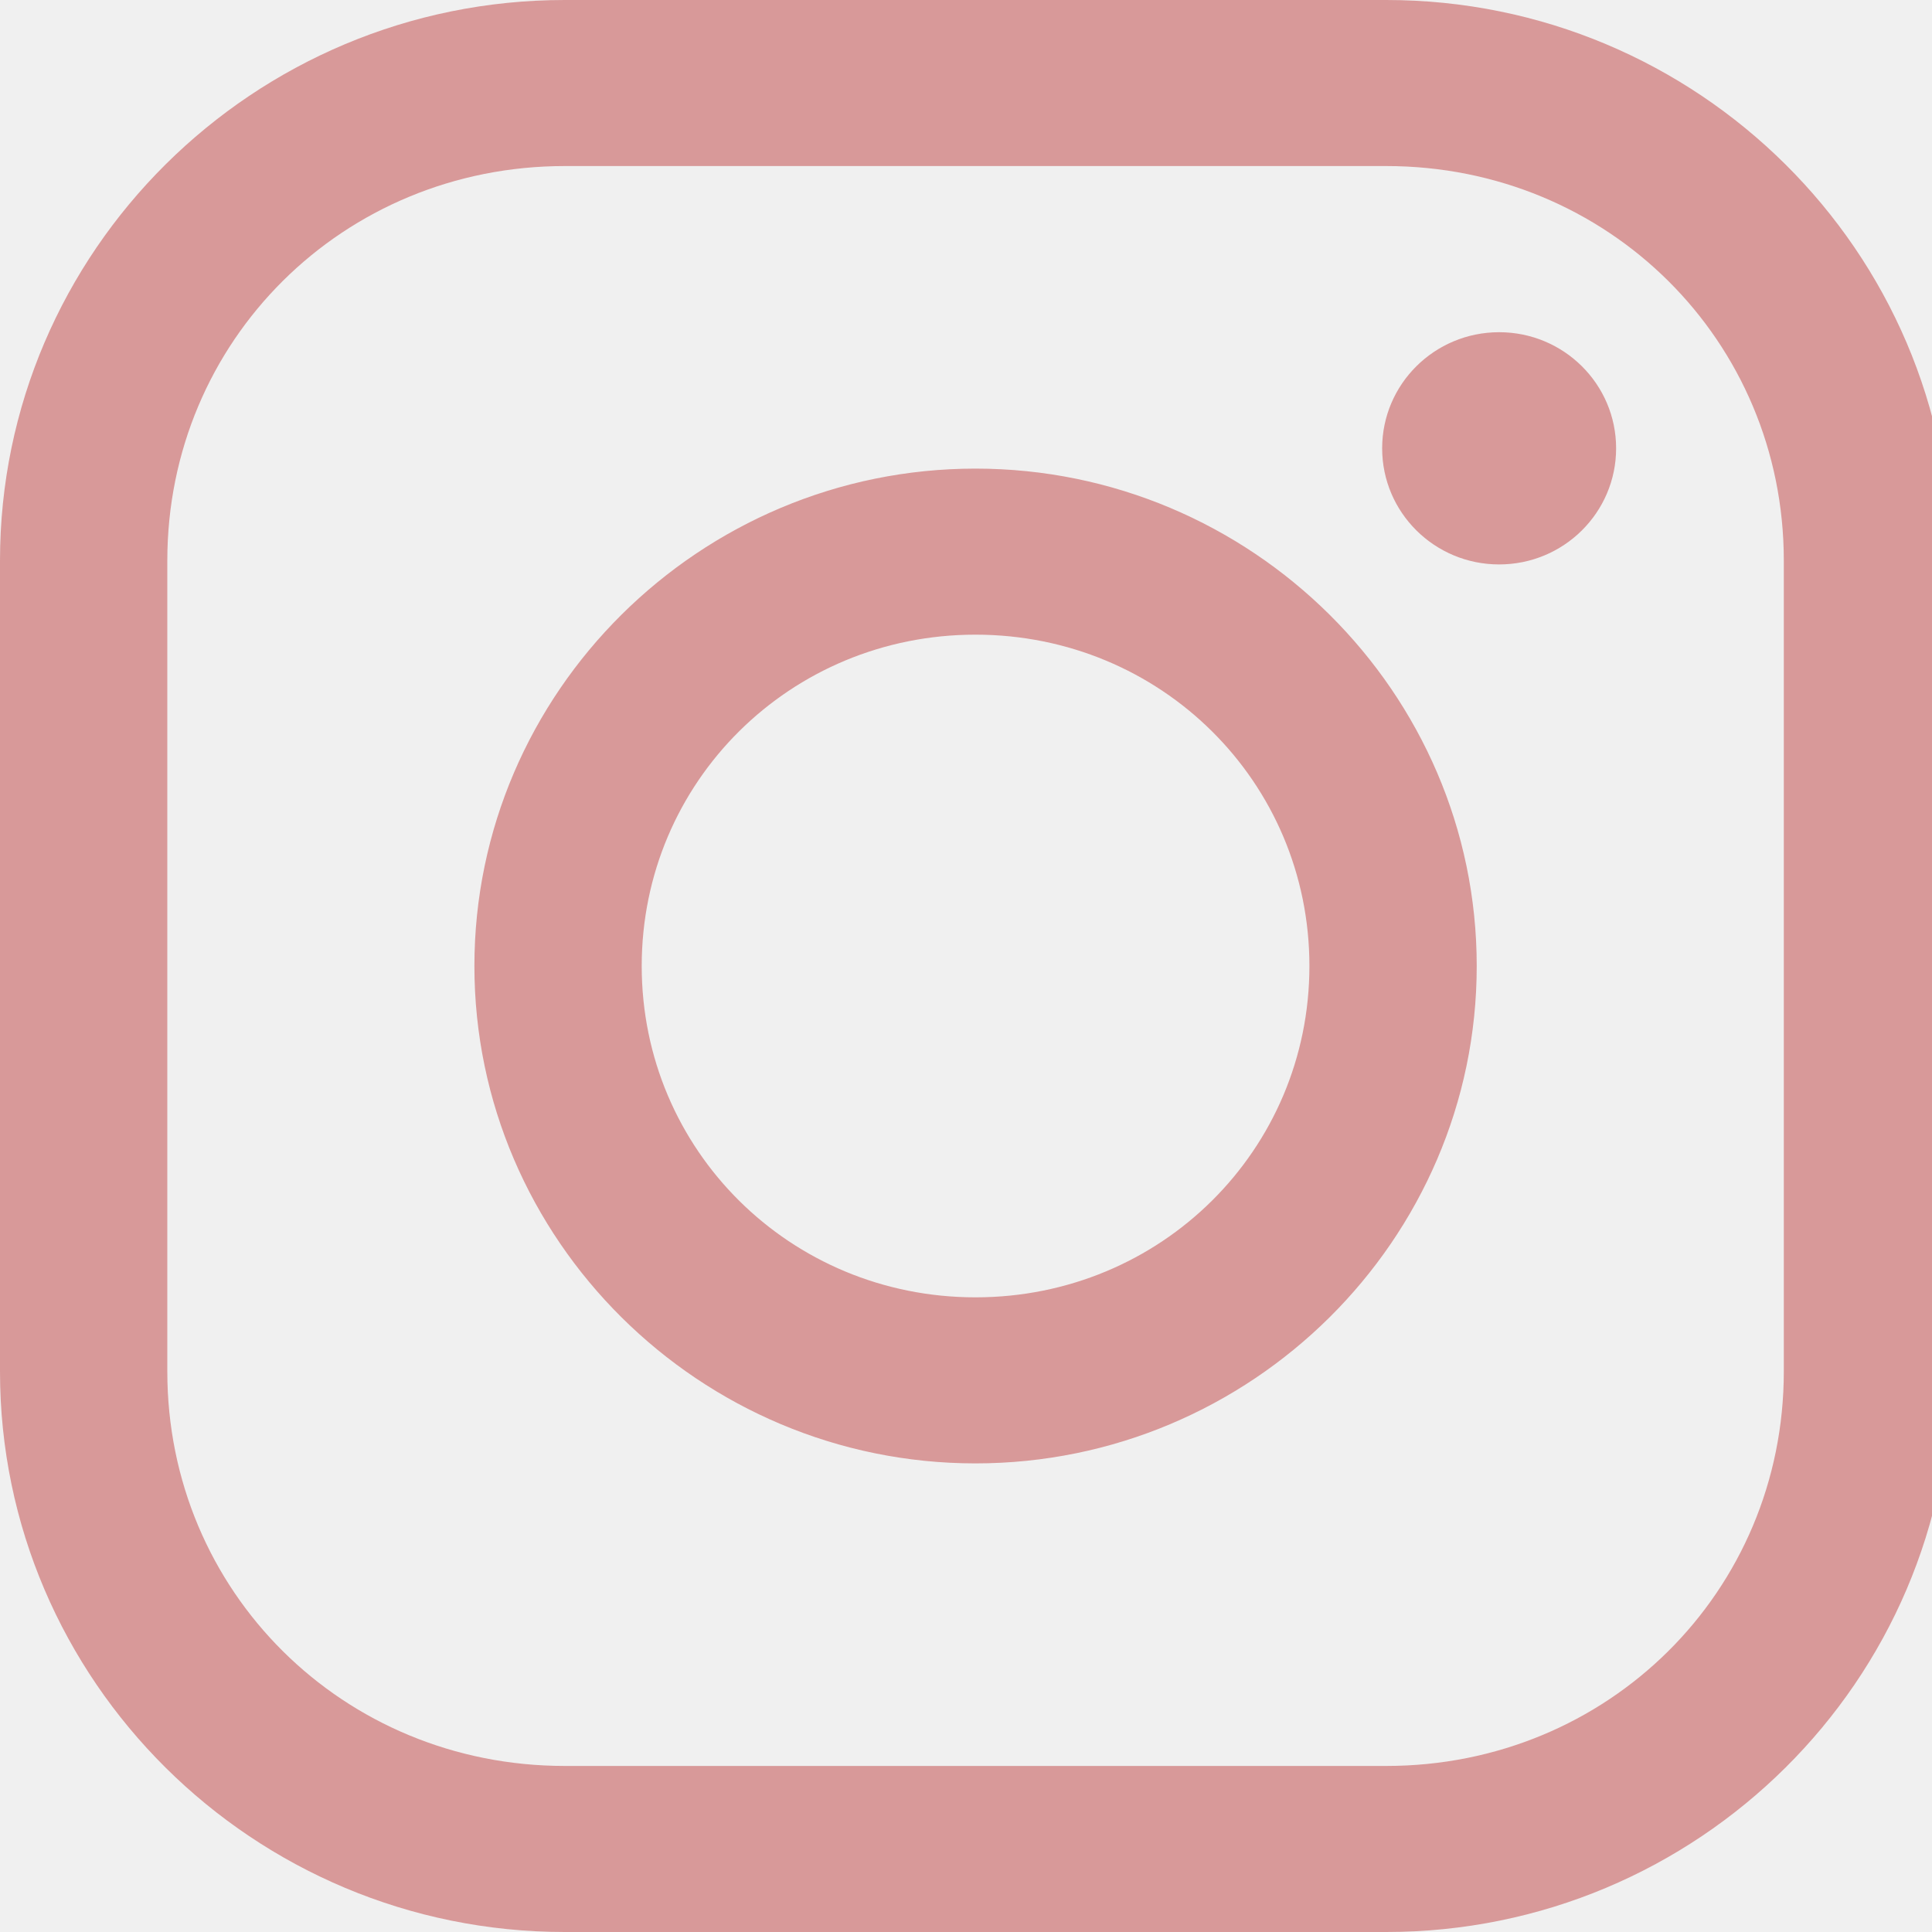
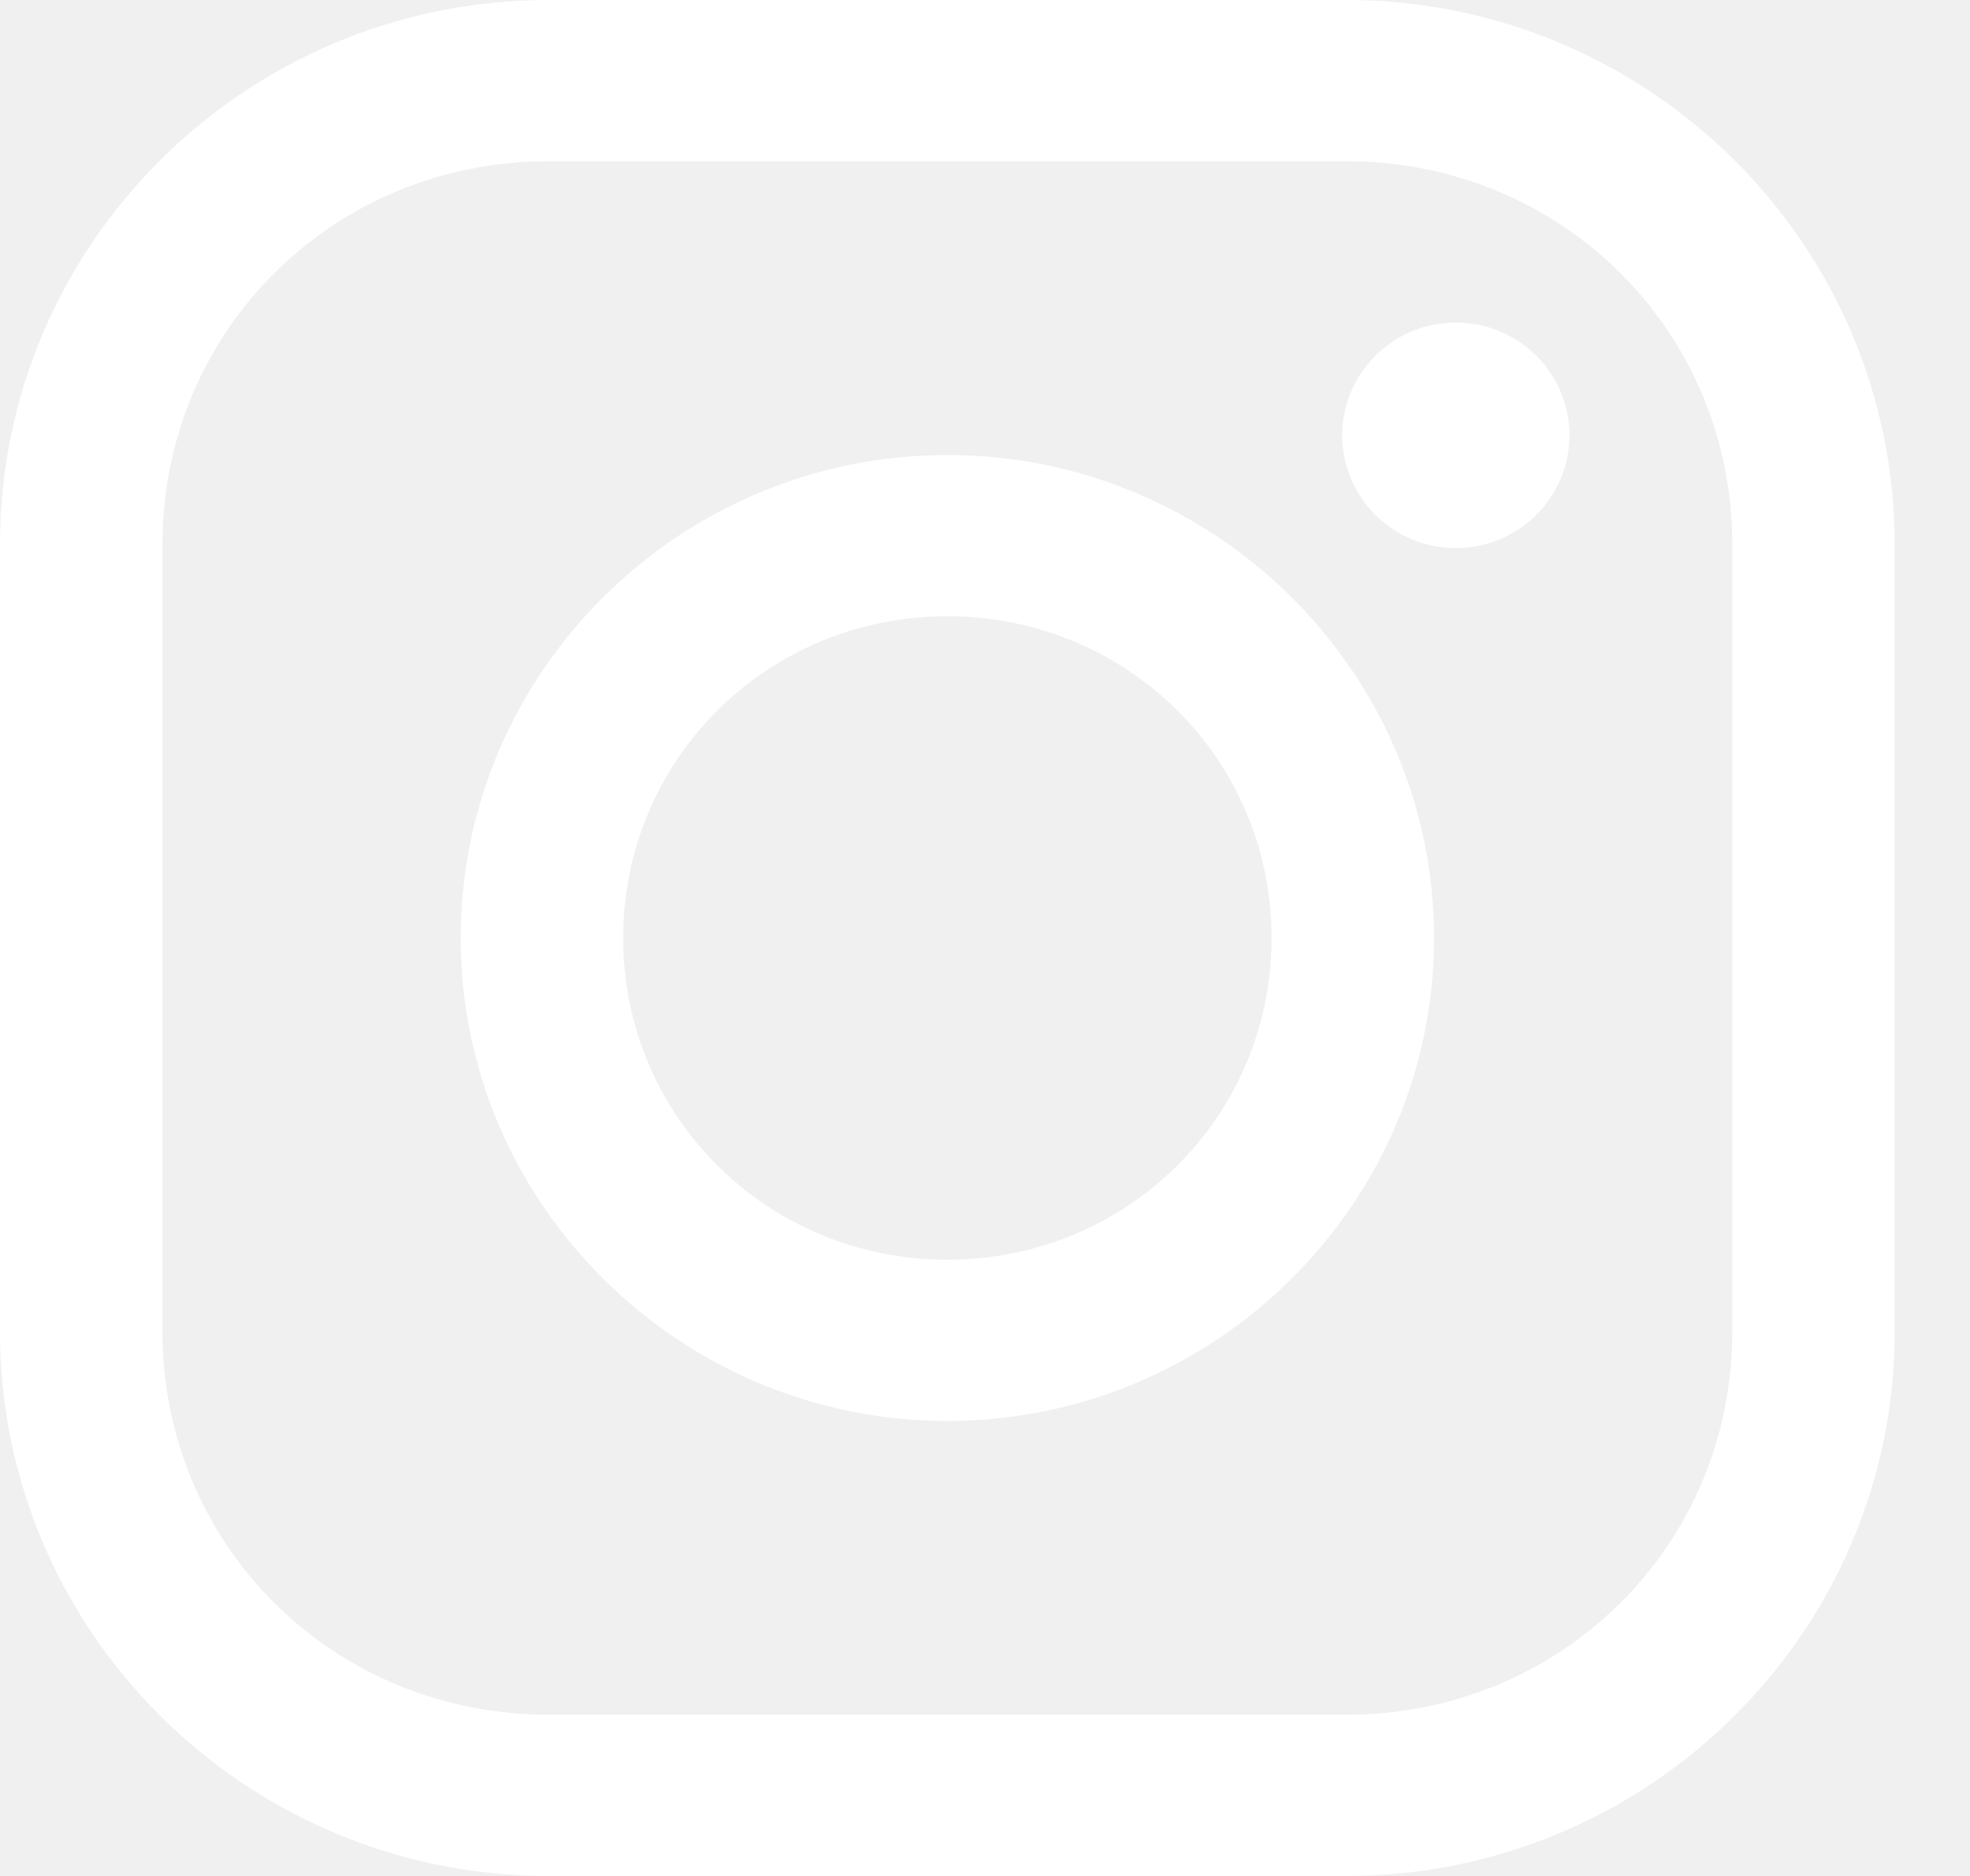
- <svg xmlns="http://www.w3.org/2000/svg" width="20" height="20" viewBox="0 0 20 20" fill="none">
-   <path d="M5.846 0C2.622 0 0 2.604 0 5.804V14.197C0 17.397 2.622 20 5.846 20H14.351C17.575 20 20.197 17.397 20.197 14.197V5.804C20.197 2.604 17.575 0 14.351 0H5.846ZM5.846 1.719H14.351C16.646 1.719 18.466 3.527 18.466 5.804V14.197C18.466 16.475 16.646 18.281 14.351 18.281H5.846C3.551 18.281 1.732 16.475 1.732 14.197V5.804C1.732 3.527 3.551 1.719 5.846 1.719ZM15.519 3.439C14.85 3.439 14.308 3.977 14.308 4.641C14.308 5.305 14.85 5.843 15.519 5.843C16.188 5.843 16.73 5.305 16.73 4.641C16.73 3.977 16.188 3.439 15.519 3.439ZM10.098 4.851C7.244 4.851 4.911 7.166 4.911 10C4.911 12.834 7.244 15.149 10.098 15.149C12.953 15.149 15.287 12.834 15.287 10C15.287 7.166 12.953 4.851 10.098 4.851ZM10.098 6.57C12.018 6.57 13.555 8.095 13.555 10C13.555 11.905 12.018 13.43 10.098 13.43C8.18 13.43 6.643 11.905 6.643 10C6.643 8.095 8.18 6.57 10.098 6.57Z" fill="#D89999" />
+ <svg xmlns="http://www.w3.org/2000/svg" width="21" height="20" viewBox="0 0 21 20" fill="none">
+   <path d="M5.846 0C2.622 0 0 2.604 0 5.804V14.197C0 17.397 2.622 20 5.846 20H14.351C17.575 20 20.197 17.397 20.197 14.197V5.804C20.197 2.604 17.575 0 14.351 0H5.846ZM5.846 1.719H14.351C16.646 1.719 18.466 3.527 18.466 5.804V14.197C18.466 16.475 16.646 18.281 14.351 18.281H5.846C3.551 18.281 1.732 16.475 1.732 14.197V5.804C1.732 3.527 3.551 1.719 5.846 1.719ZM15.519 3.439C14.85 3.439 14.308 3.977 14.308 4.641C14.308 5.305 14.85 5.843 15.519 5.843C16.188 5.843 16.73 5.305 16.73 4.641C16.73 3.977 16.188 3.439 15.519 3.439ZM10.098 4.851C7.244 4.851 4.911 7.166 4.911 10C4.911 12.834 7.244 15.149 10.098 15.149C12.953 15.149 15.287 12.834 15.287 10C15.287 7.166 12.953 4.851 10.098 4.851ZM10.098 6.57C12.018 6.57 13.555 8.095 13.555 10C13.555 11.905 12.018 13.43 10.098 13.43C8.18 13.43 6.643 11.905 6.643 10C6.643 8.095 8.18 6.57 10.098 6.57Z" fill="white" />
</svg>
